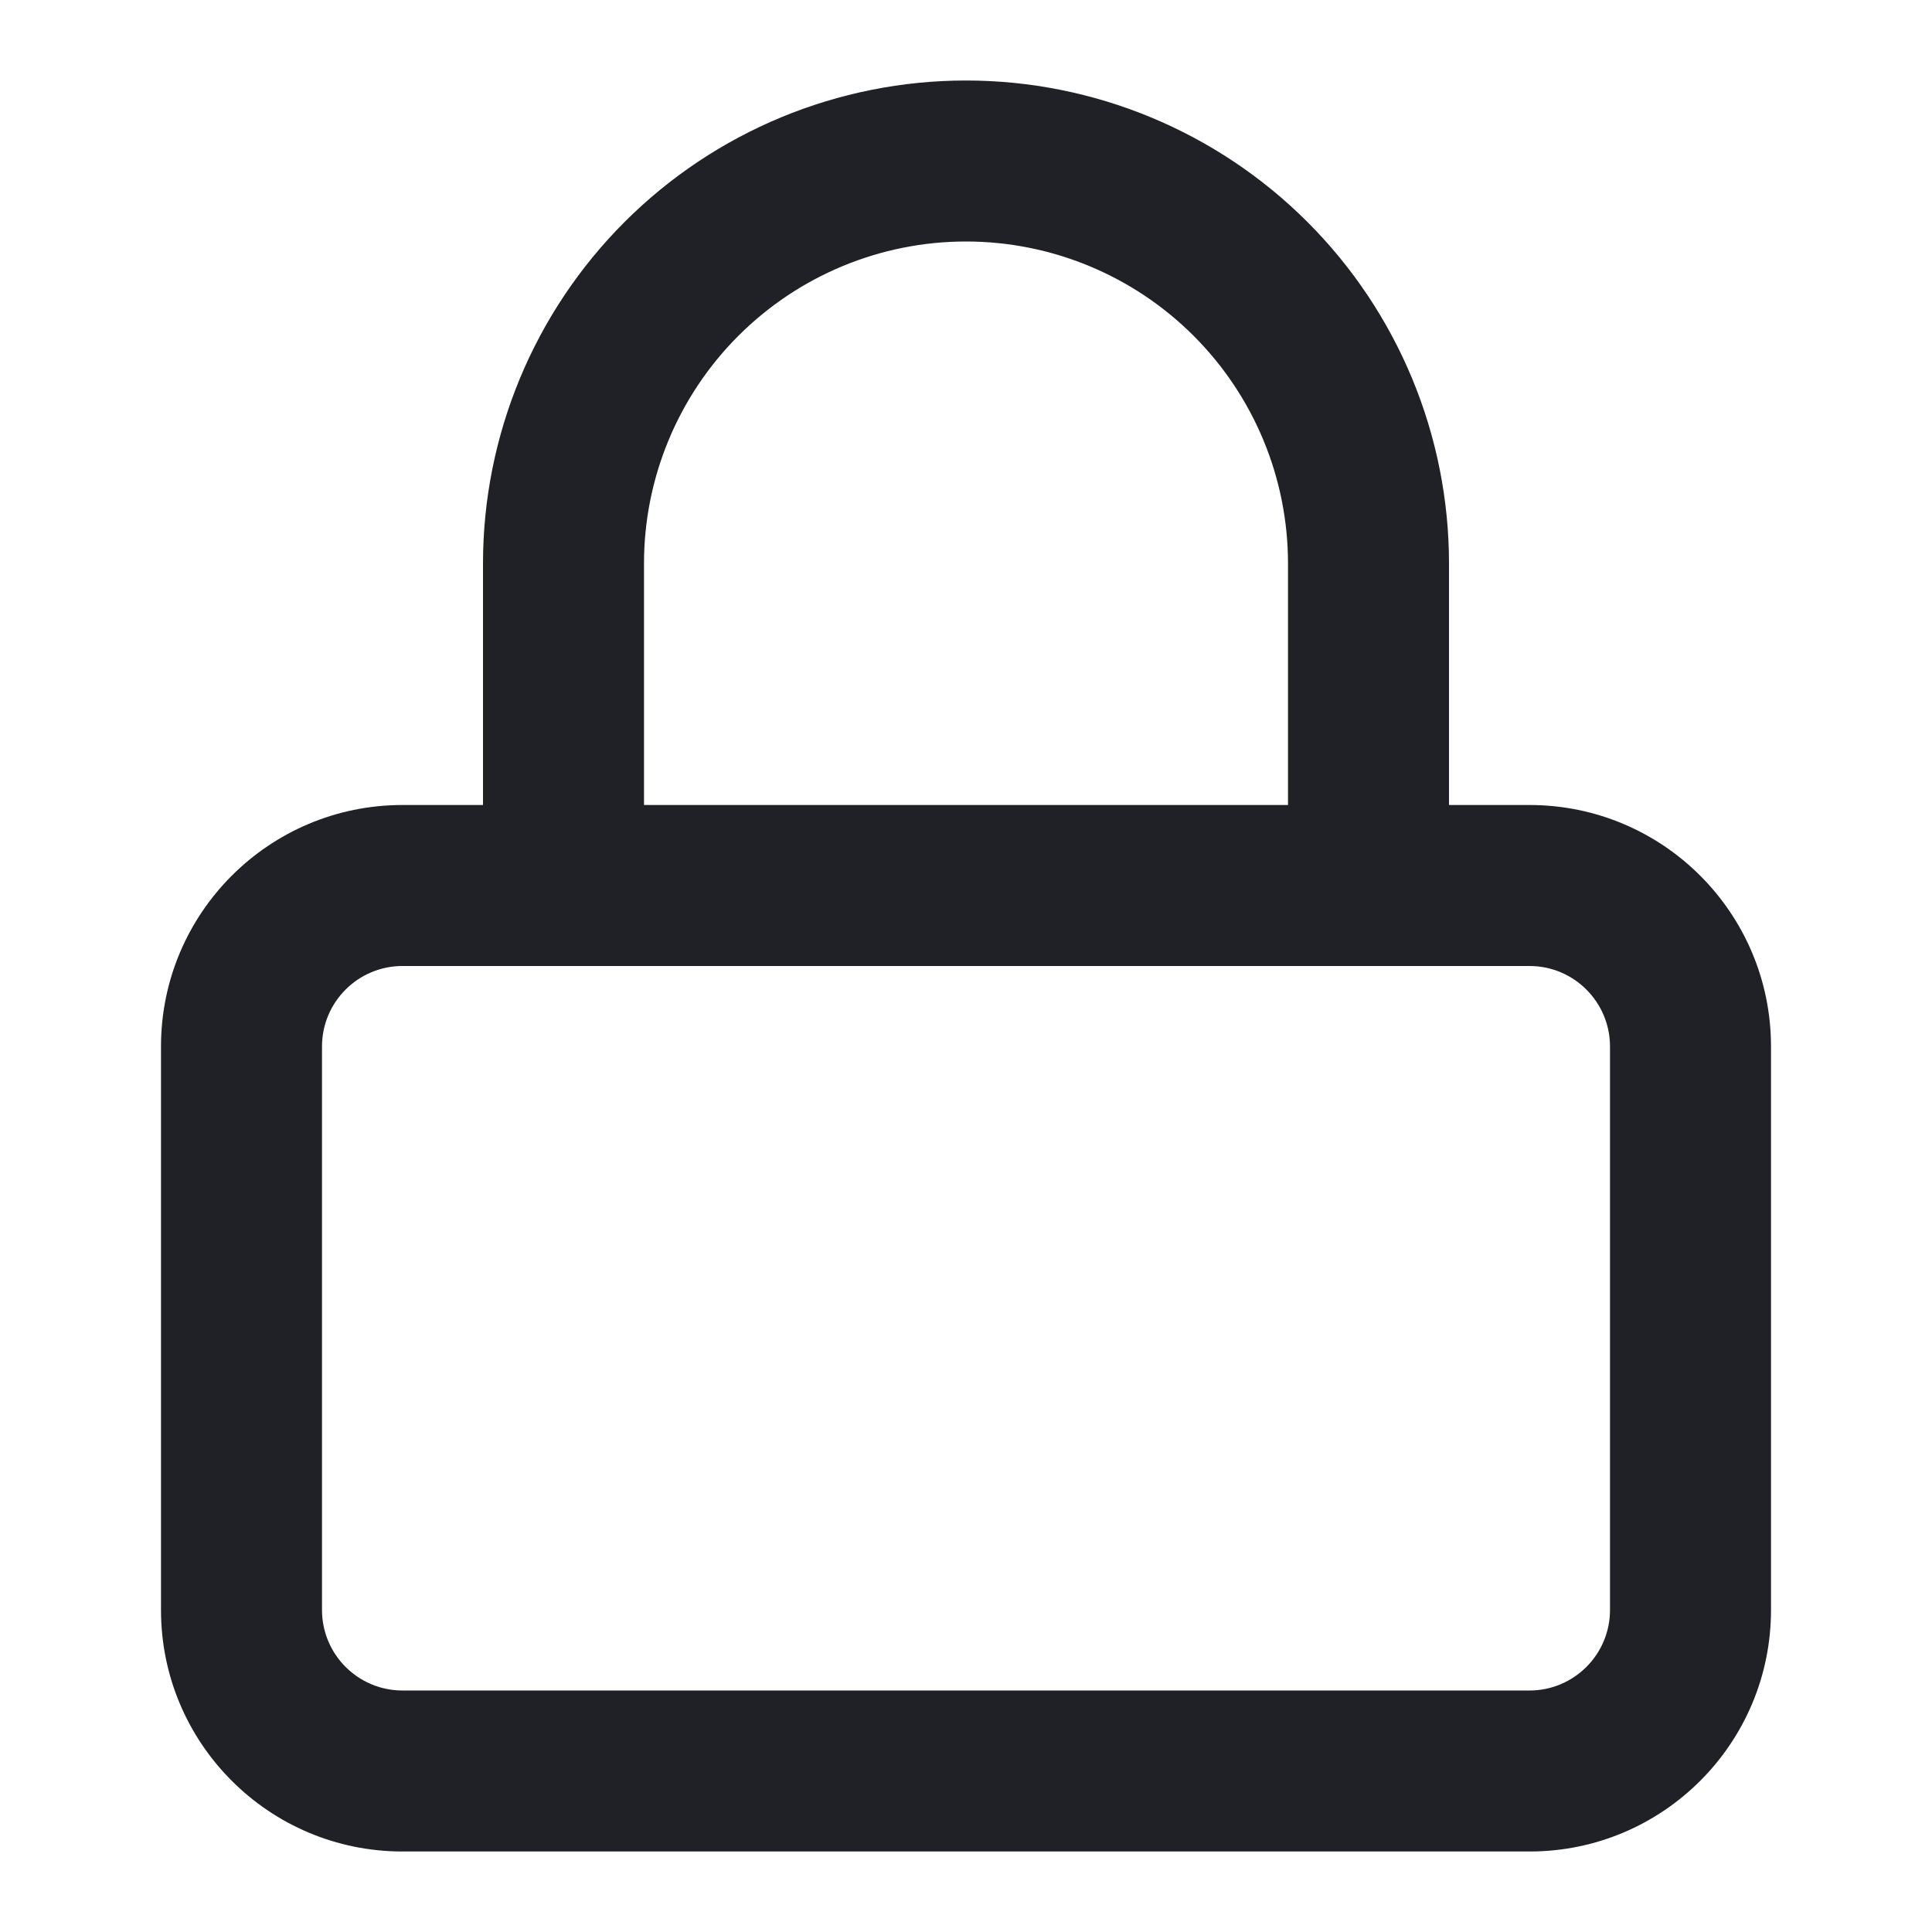
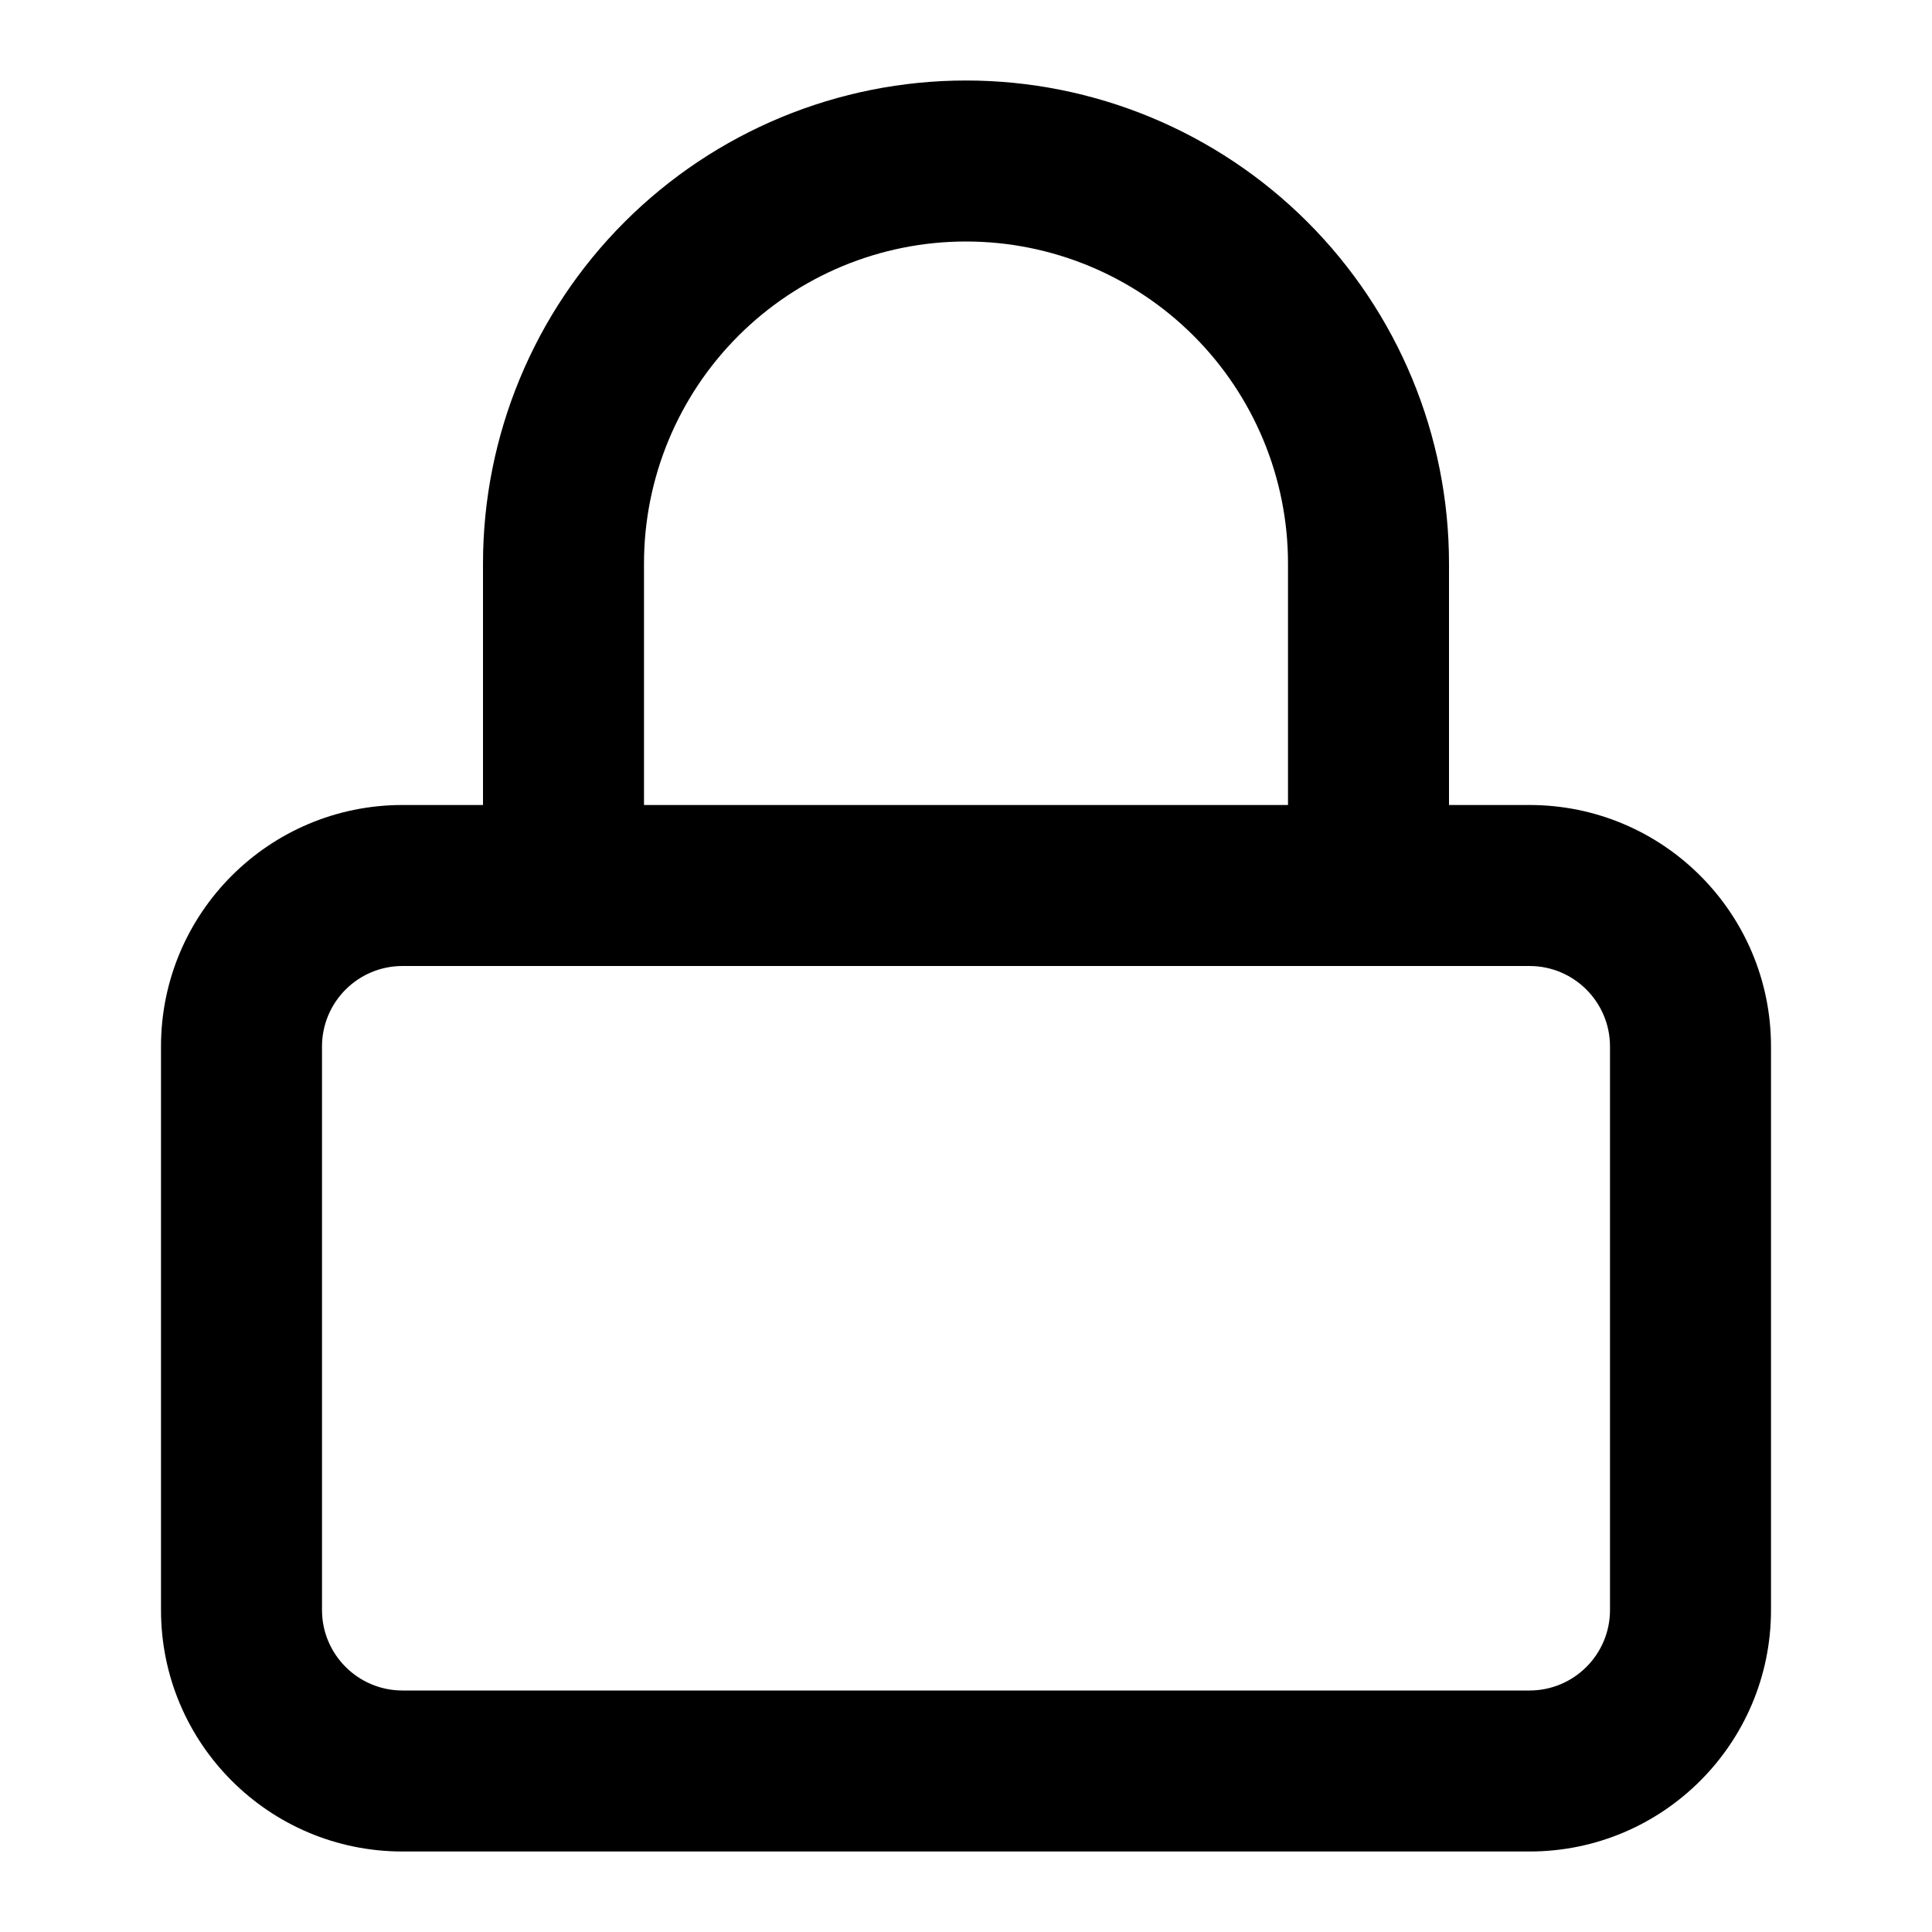
<svg xmlns="http://www.w3.org/2000/svg" width="24" height="24" viewBox="0 0 24 24" fill="none">
-   <path d="M20 13C20 12.448 19.552 12 19 12H5C4.448 12 4 12.448 4 13V20C4 20.552 4.448 21 5 21H19C19.552 21 20 20.552 20 20V13ZM22 20C22 21.657 20.657 23 19 23H5C3.343 23 2 21.657 2 20V13C2 11.343 3.343 10 5 10H19C20.657 10 22 11.343 22 13V20Z" fill="#1F2126" />
-   <path d="M16 11V7C16 5.939 15.578 4.922 14.828 4.172C14.078 3.422 13.061 3 12 3C10.939 3 9.922 3.422 9.172 4.172C8.422 4.922 8 5.939 8 7V11C8 11.552 7.552 12 7 12C6.448 12 6 11.552 6 11V7C6 5.409 6.633 3.883 7.758 2.758C8.883 1.633 10.409 1 12 1C13.591 1 15.117 1.633 16.242 2.758C17.367 3.883 18 5.409 18 7V11C18 11.552 17.552 12 17 12C16.448 12 16 11.552 16 11Z" fill="#1F2126" />
+   <path d="M20 13C20 12.448 19.552 12 19 12H5C4.448 12 4 12.448 4 13V20C4 20.552 4.448 21 5 21H19C19.552 21 20 20.552 20 20V13ZM22 20C22 21.657 20.657 23 19 23H5C3.343 23 2 21.657 2 20V13C2 11.343 3.343 10 5 10H19C20.657 10 22 11.343 22 13V20Z" fill="currentColor" />
+   <path d="M16 11V7C16 5.939 15.578 4.922 14.828 4.172C14.078 3.422 13.061 3 12 3C10.939 3 9.922 3.422 9.172 4.172C8.422 4.922 8 5.939 8 7V11C8 11.552 7.552 12 7 12C6.448 12 6 11.552 6 11V7C6 5.409 6.633 3.883 7.758 2.758C8.883 1.633 10.409 1 12 1C13.591 1 15.117 1.633 16.242 2.758C17.367 3.883 18 5.409 18 7V11C18 11.552 17.552 12 17 12C16.448 12 16 11.552 16 11Z" fill="currentColor" />
</svg>
